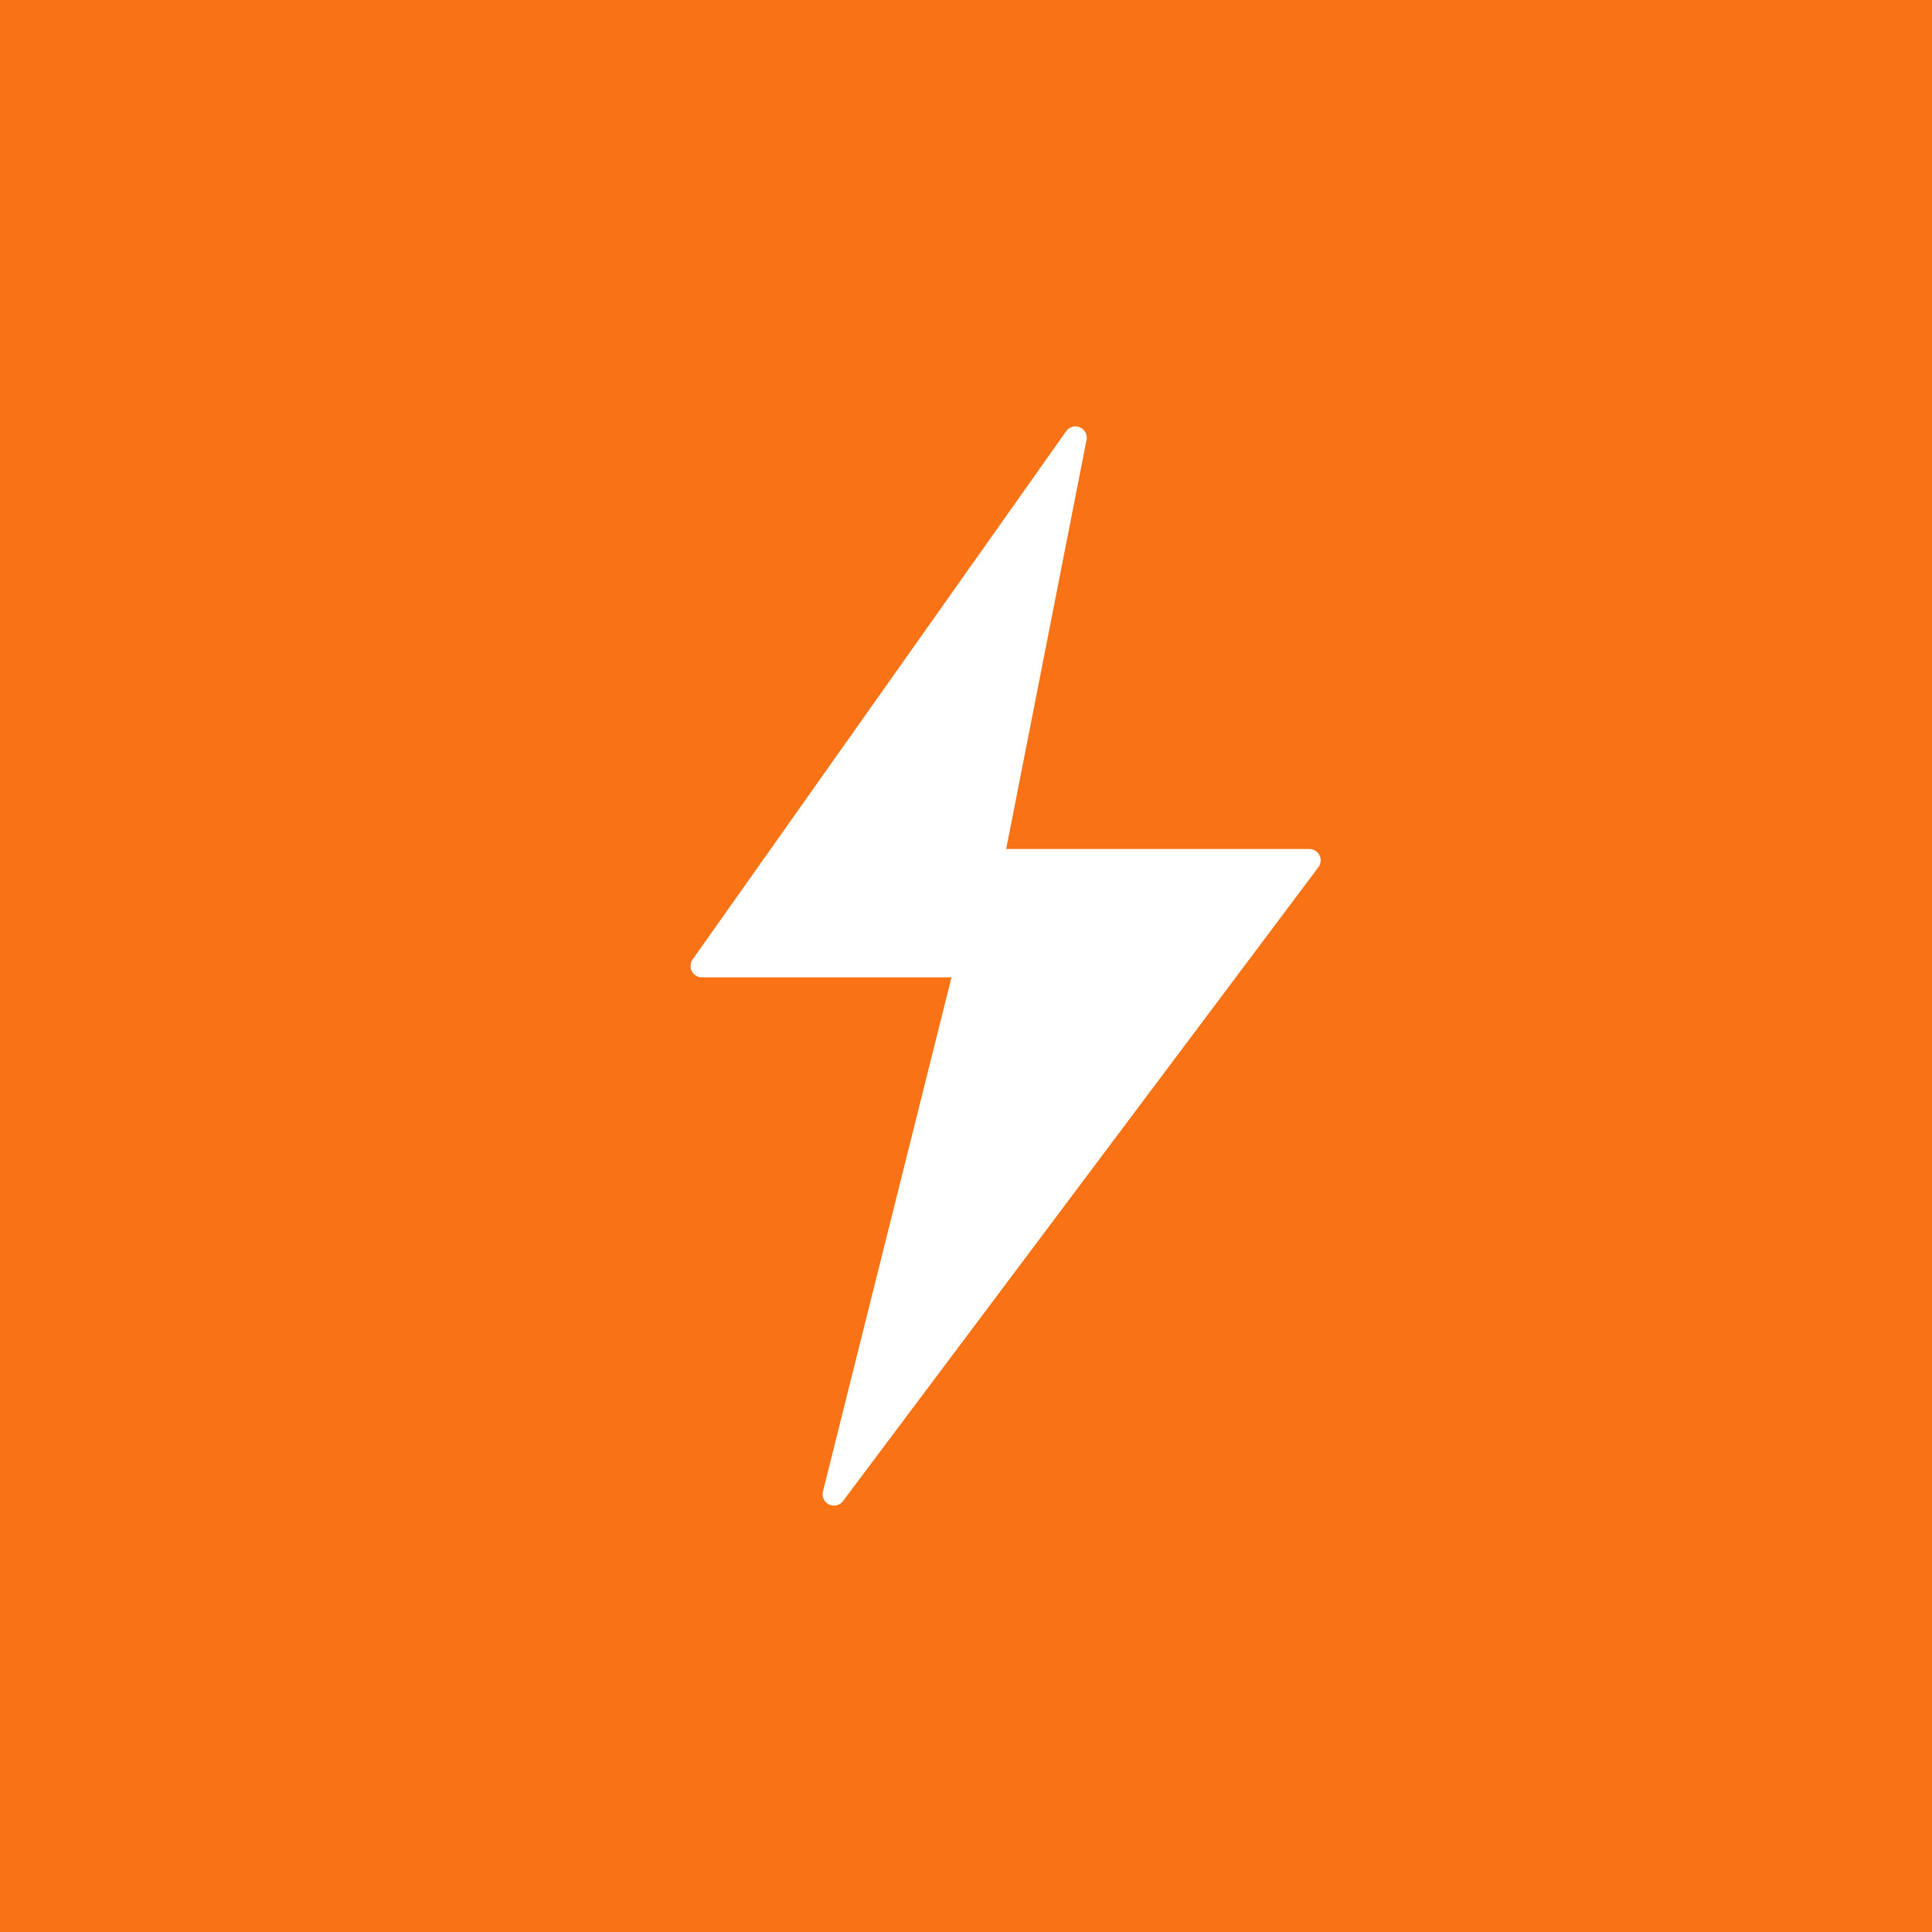
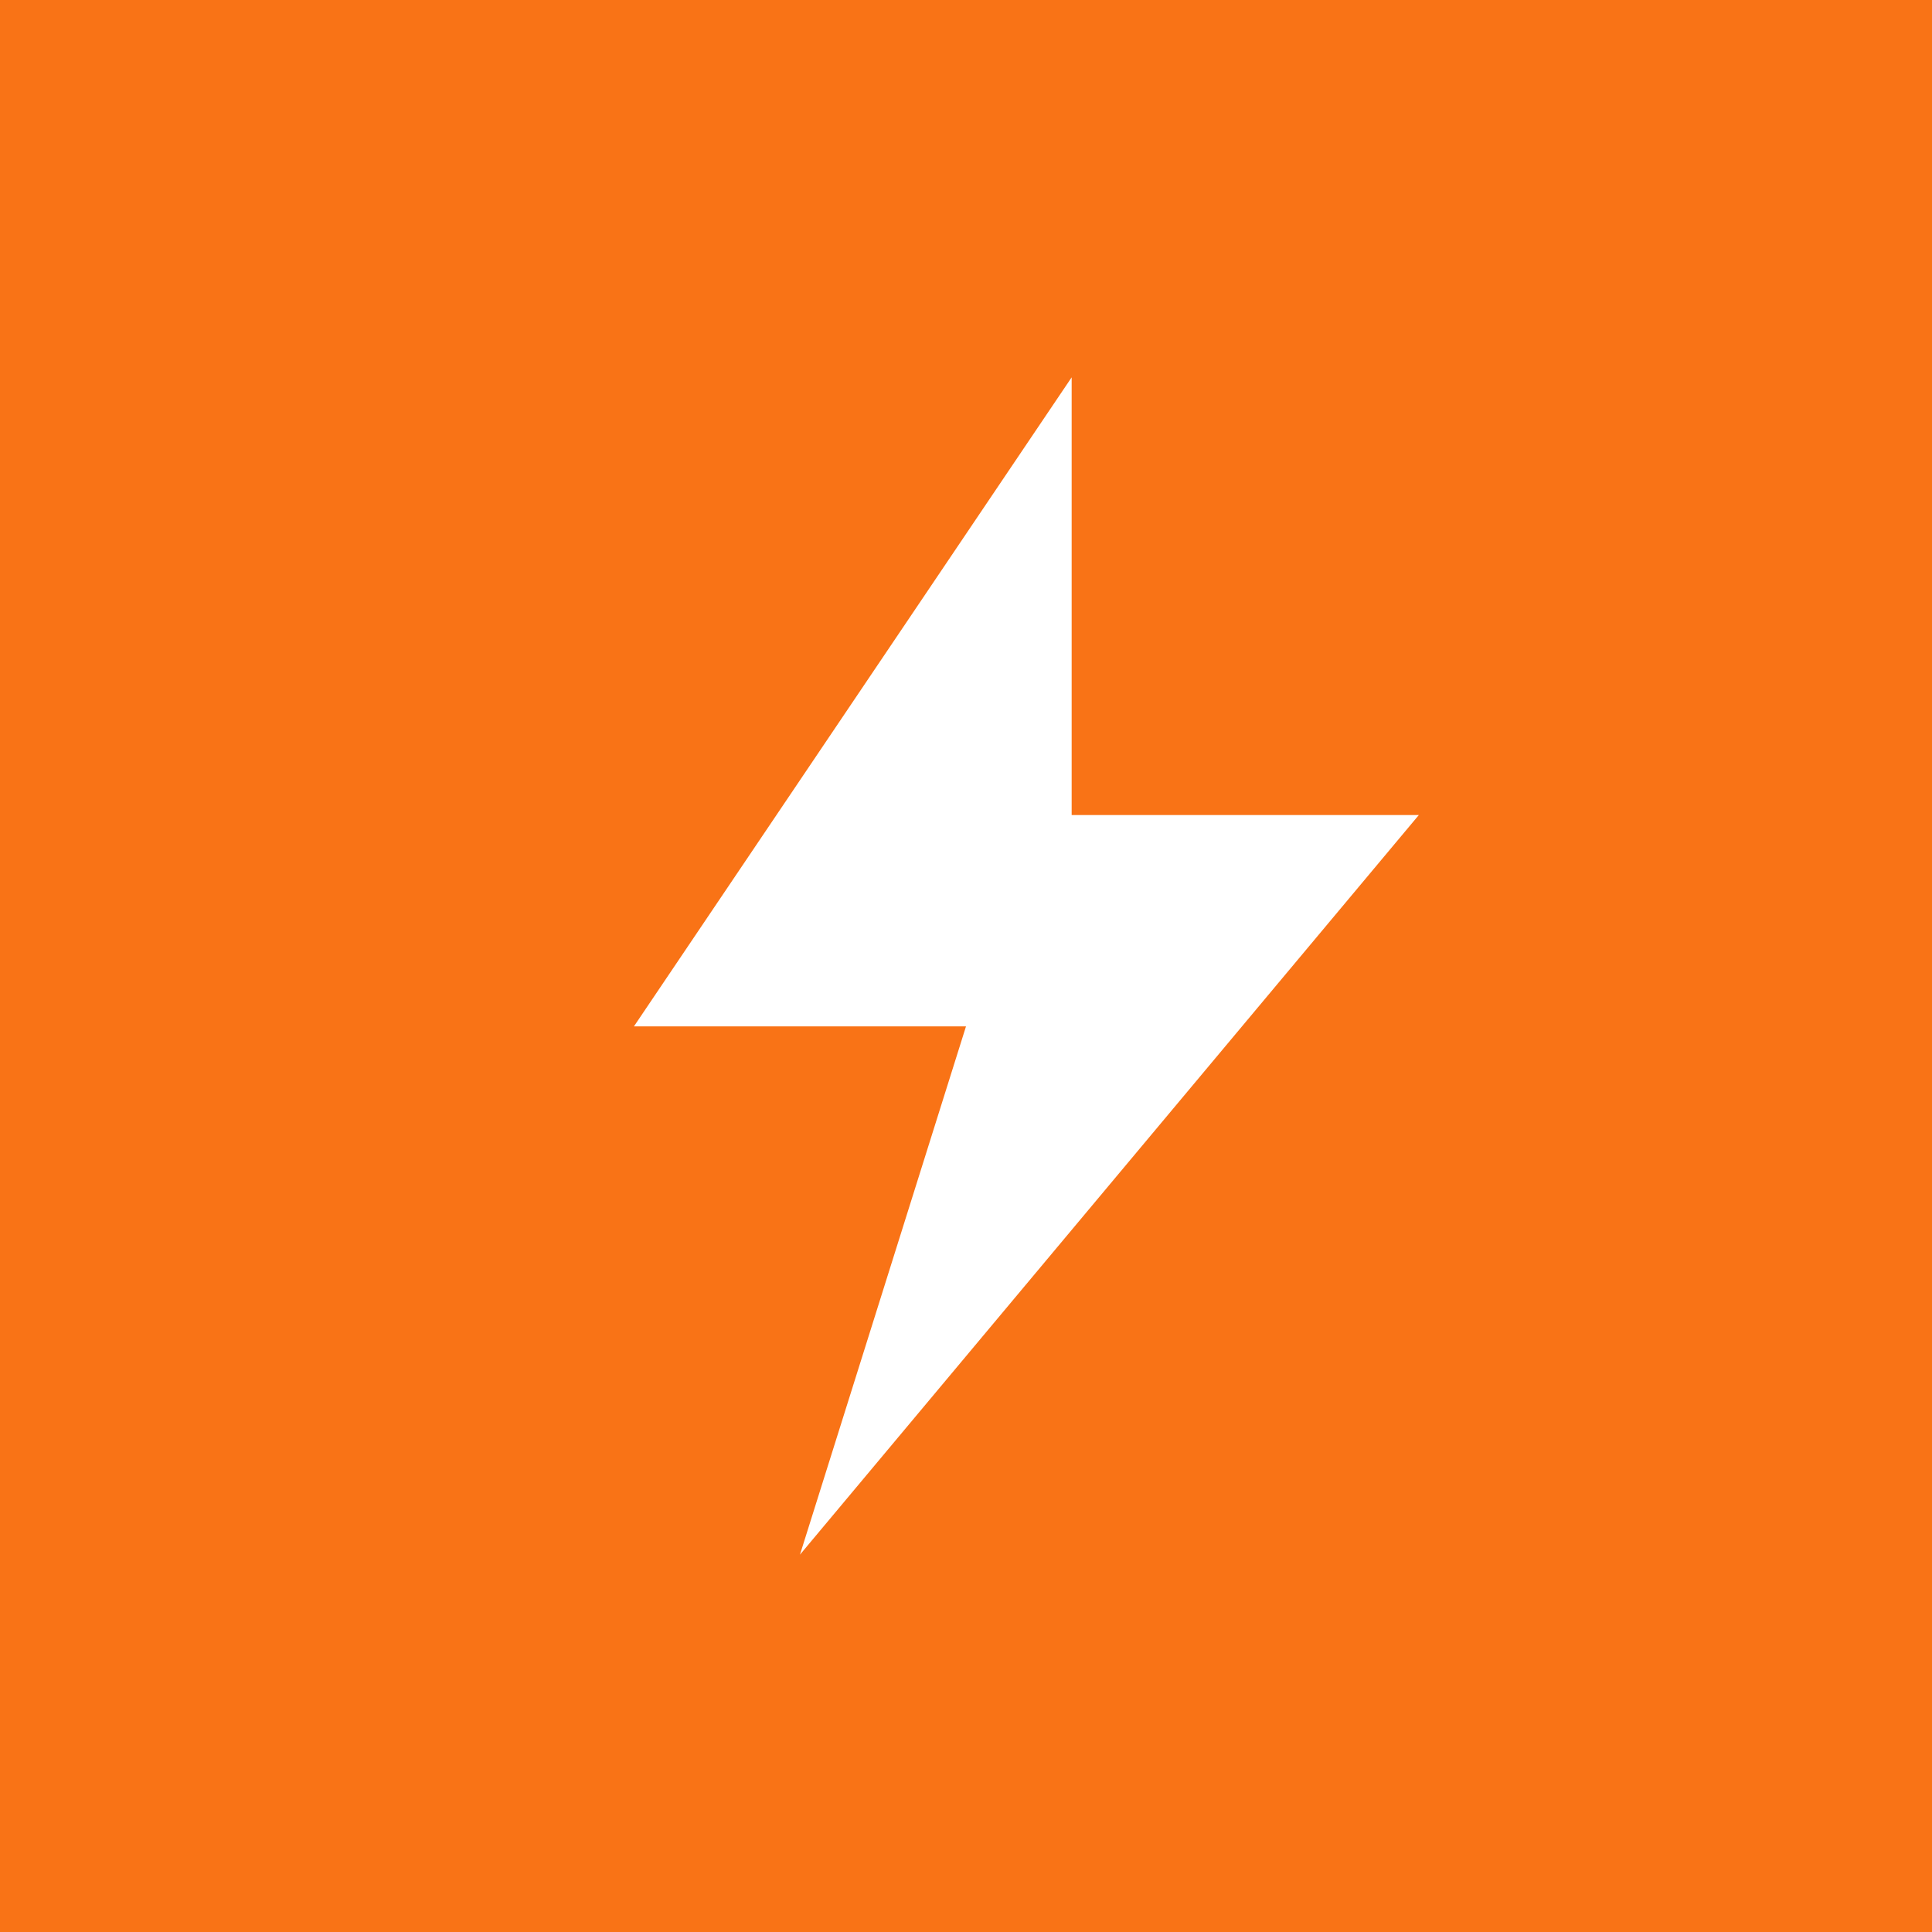
<svg xmlns="http://www.w3.org/2000/svg" viewBox="0 0 512 512">
  <rect x="0" y="0" width="512" height="512" fill="#f97316" />
-   <path d="M285 116L186 256h70l-35 140 126-168h-84l22-112z" fill="white" stroke="white" stroke-width="6" stroke-linejoin="round" stroke-linecap="round" />
+   <path d="M284 100L168 272h88l-44 140 164-196H284l0-116z" fill="white" />
</svg>
